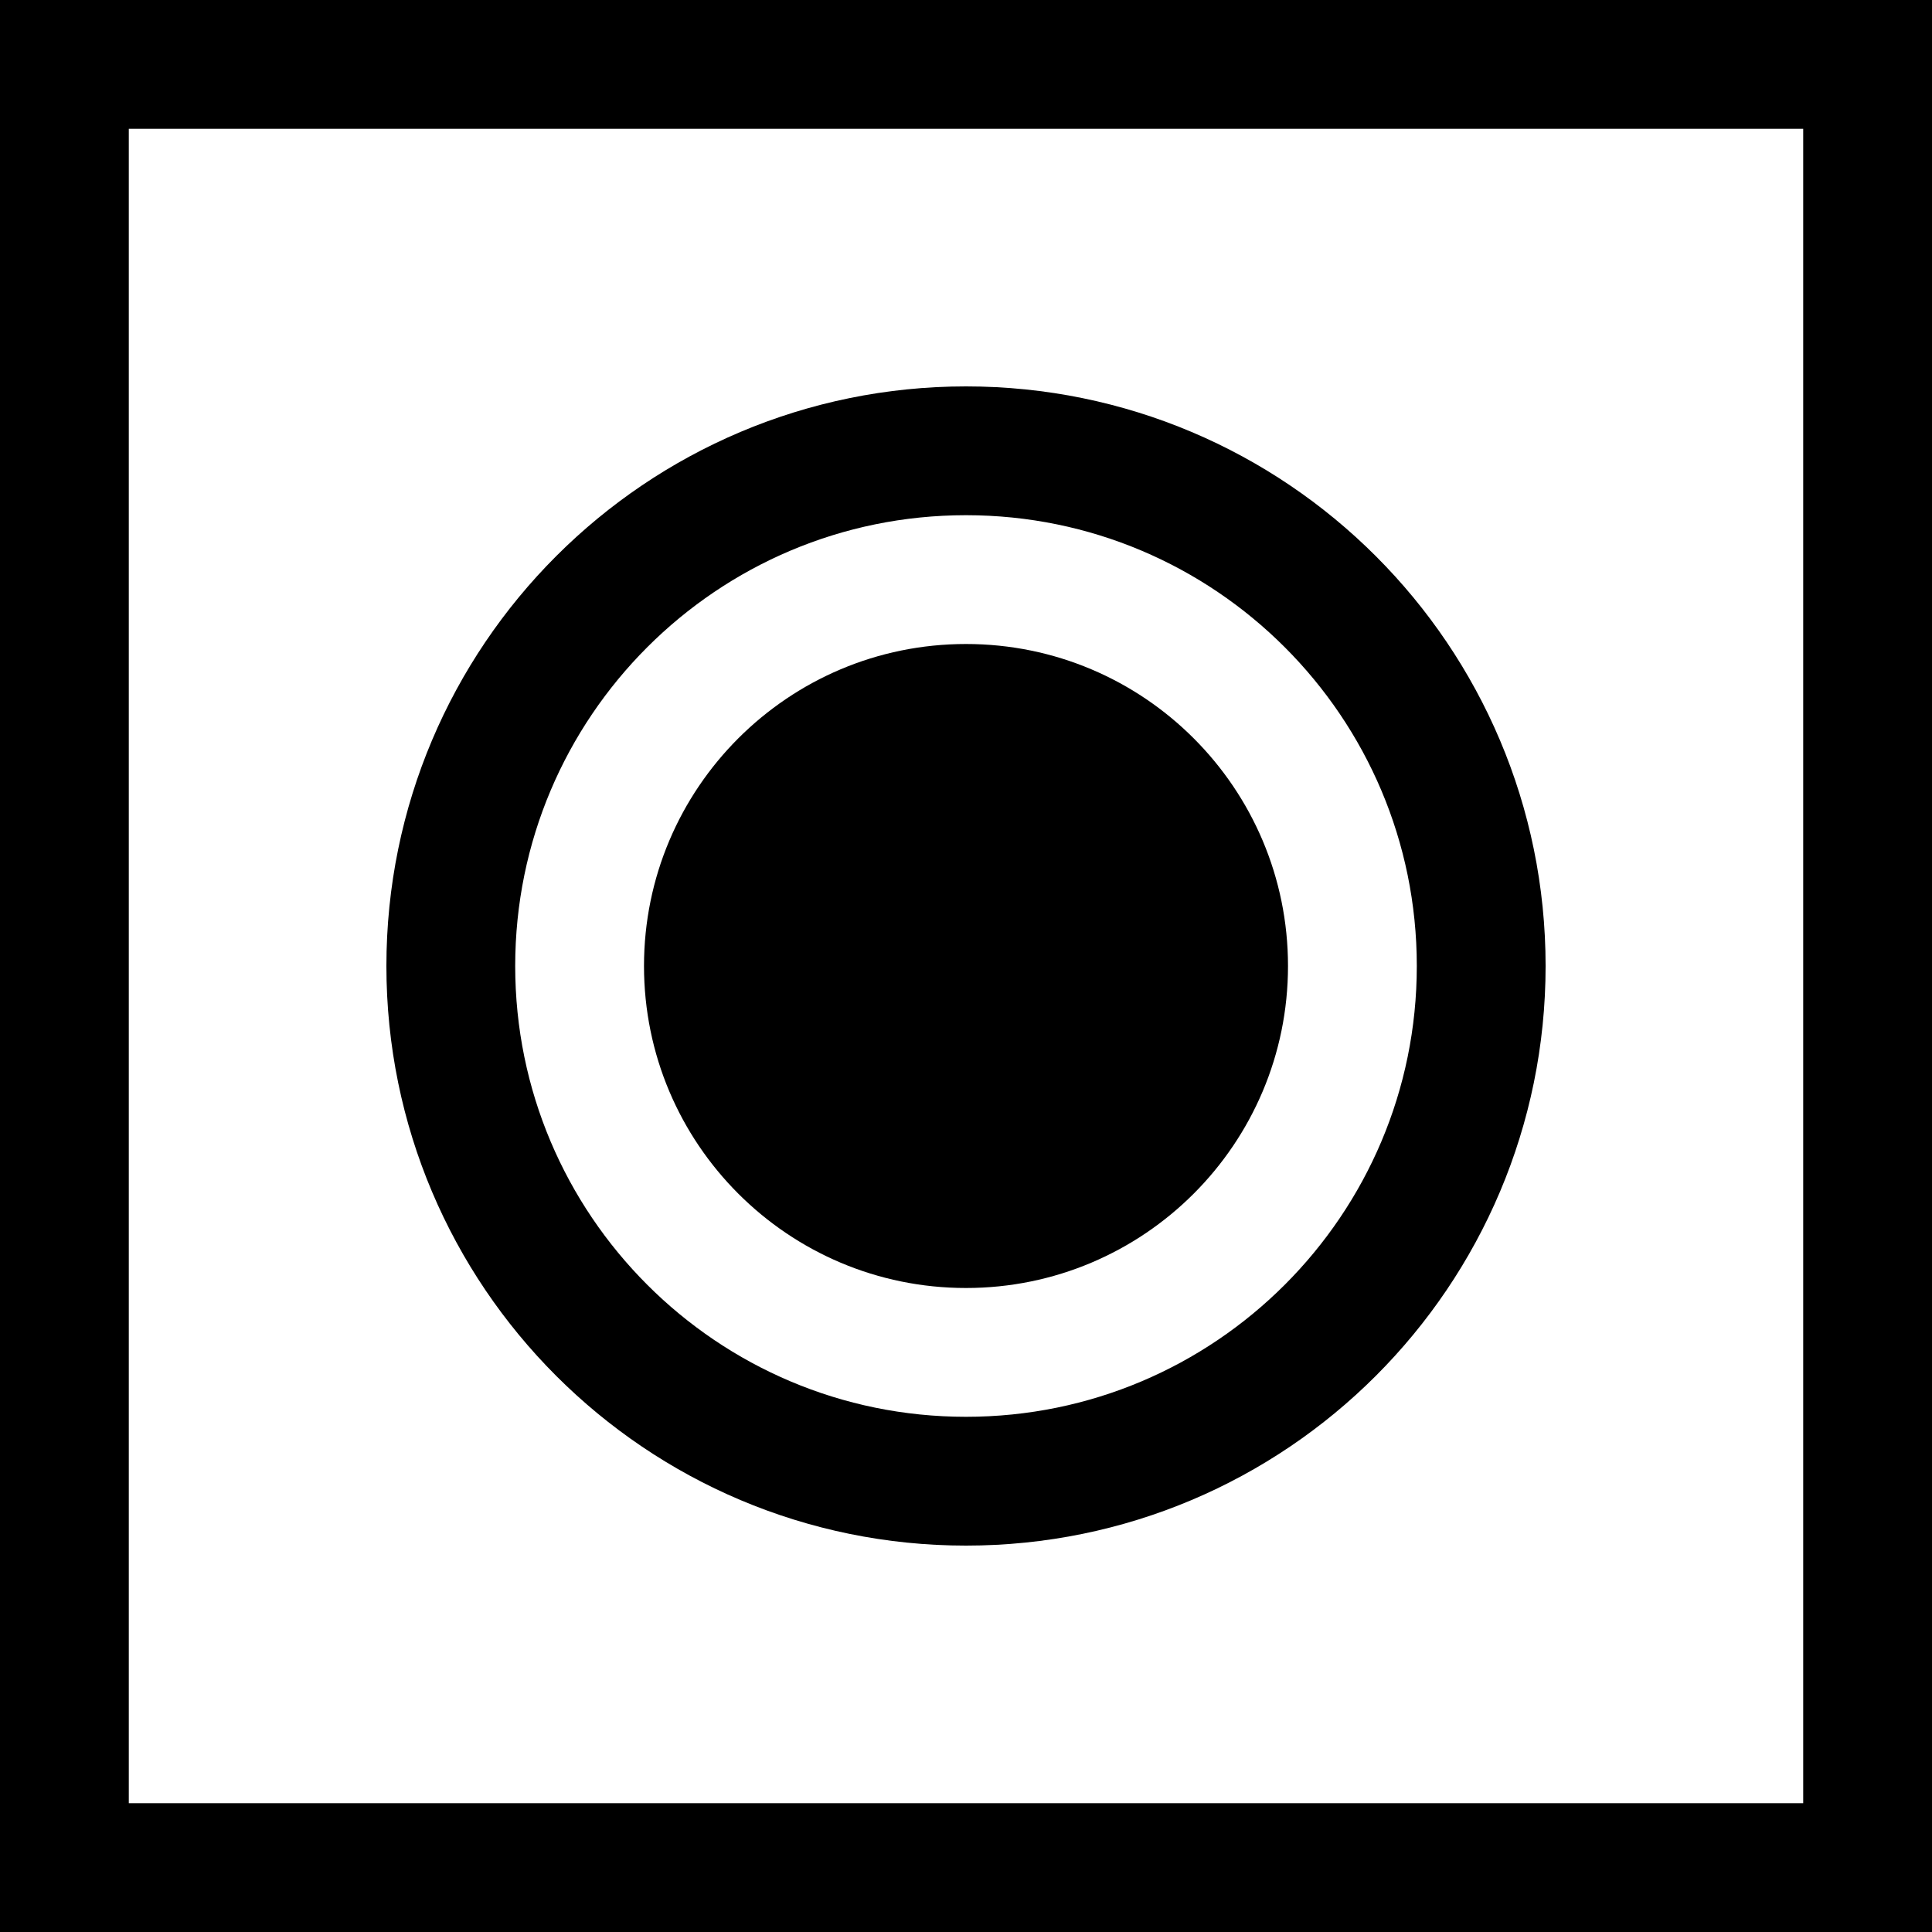
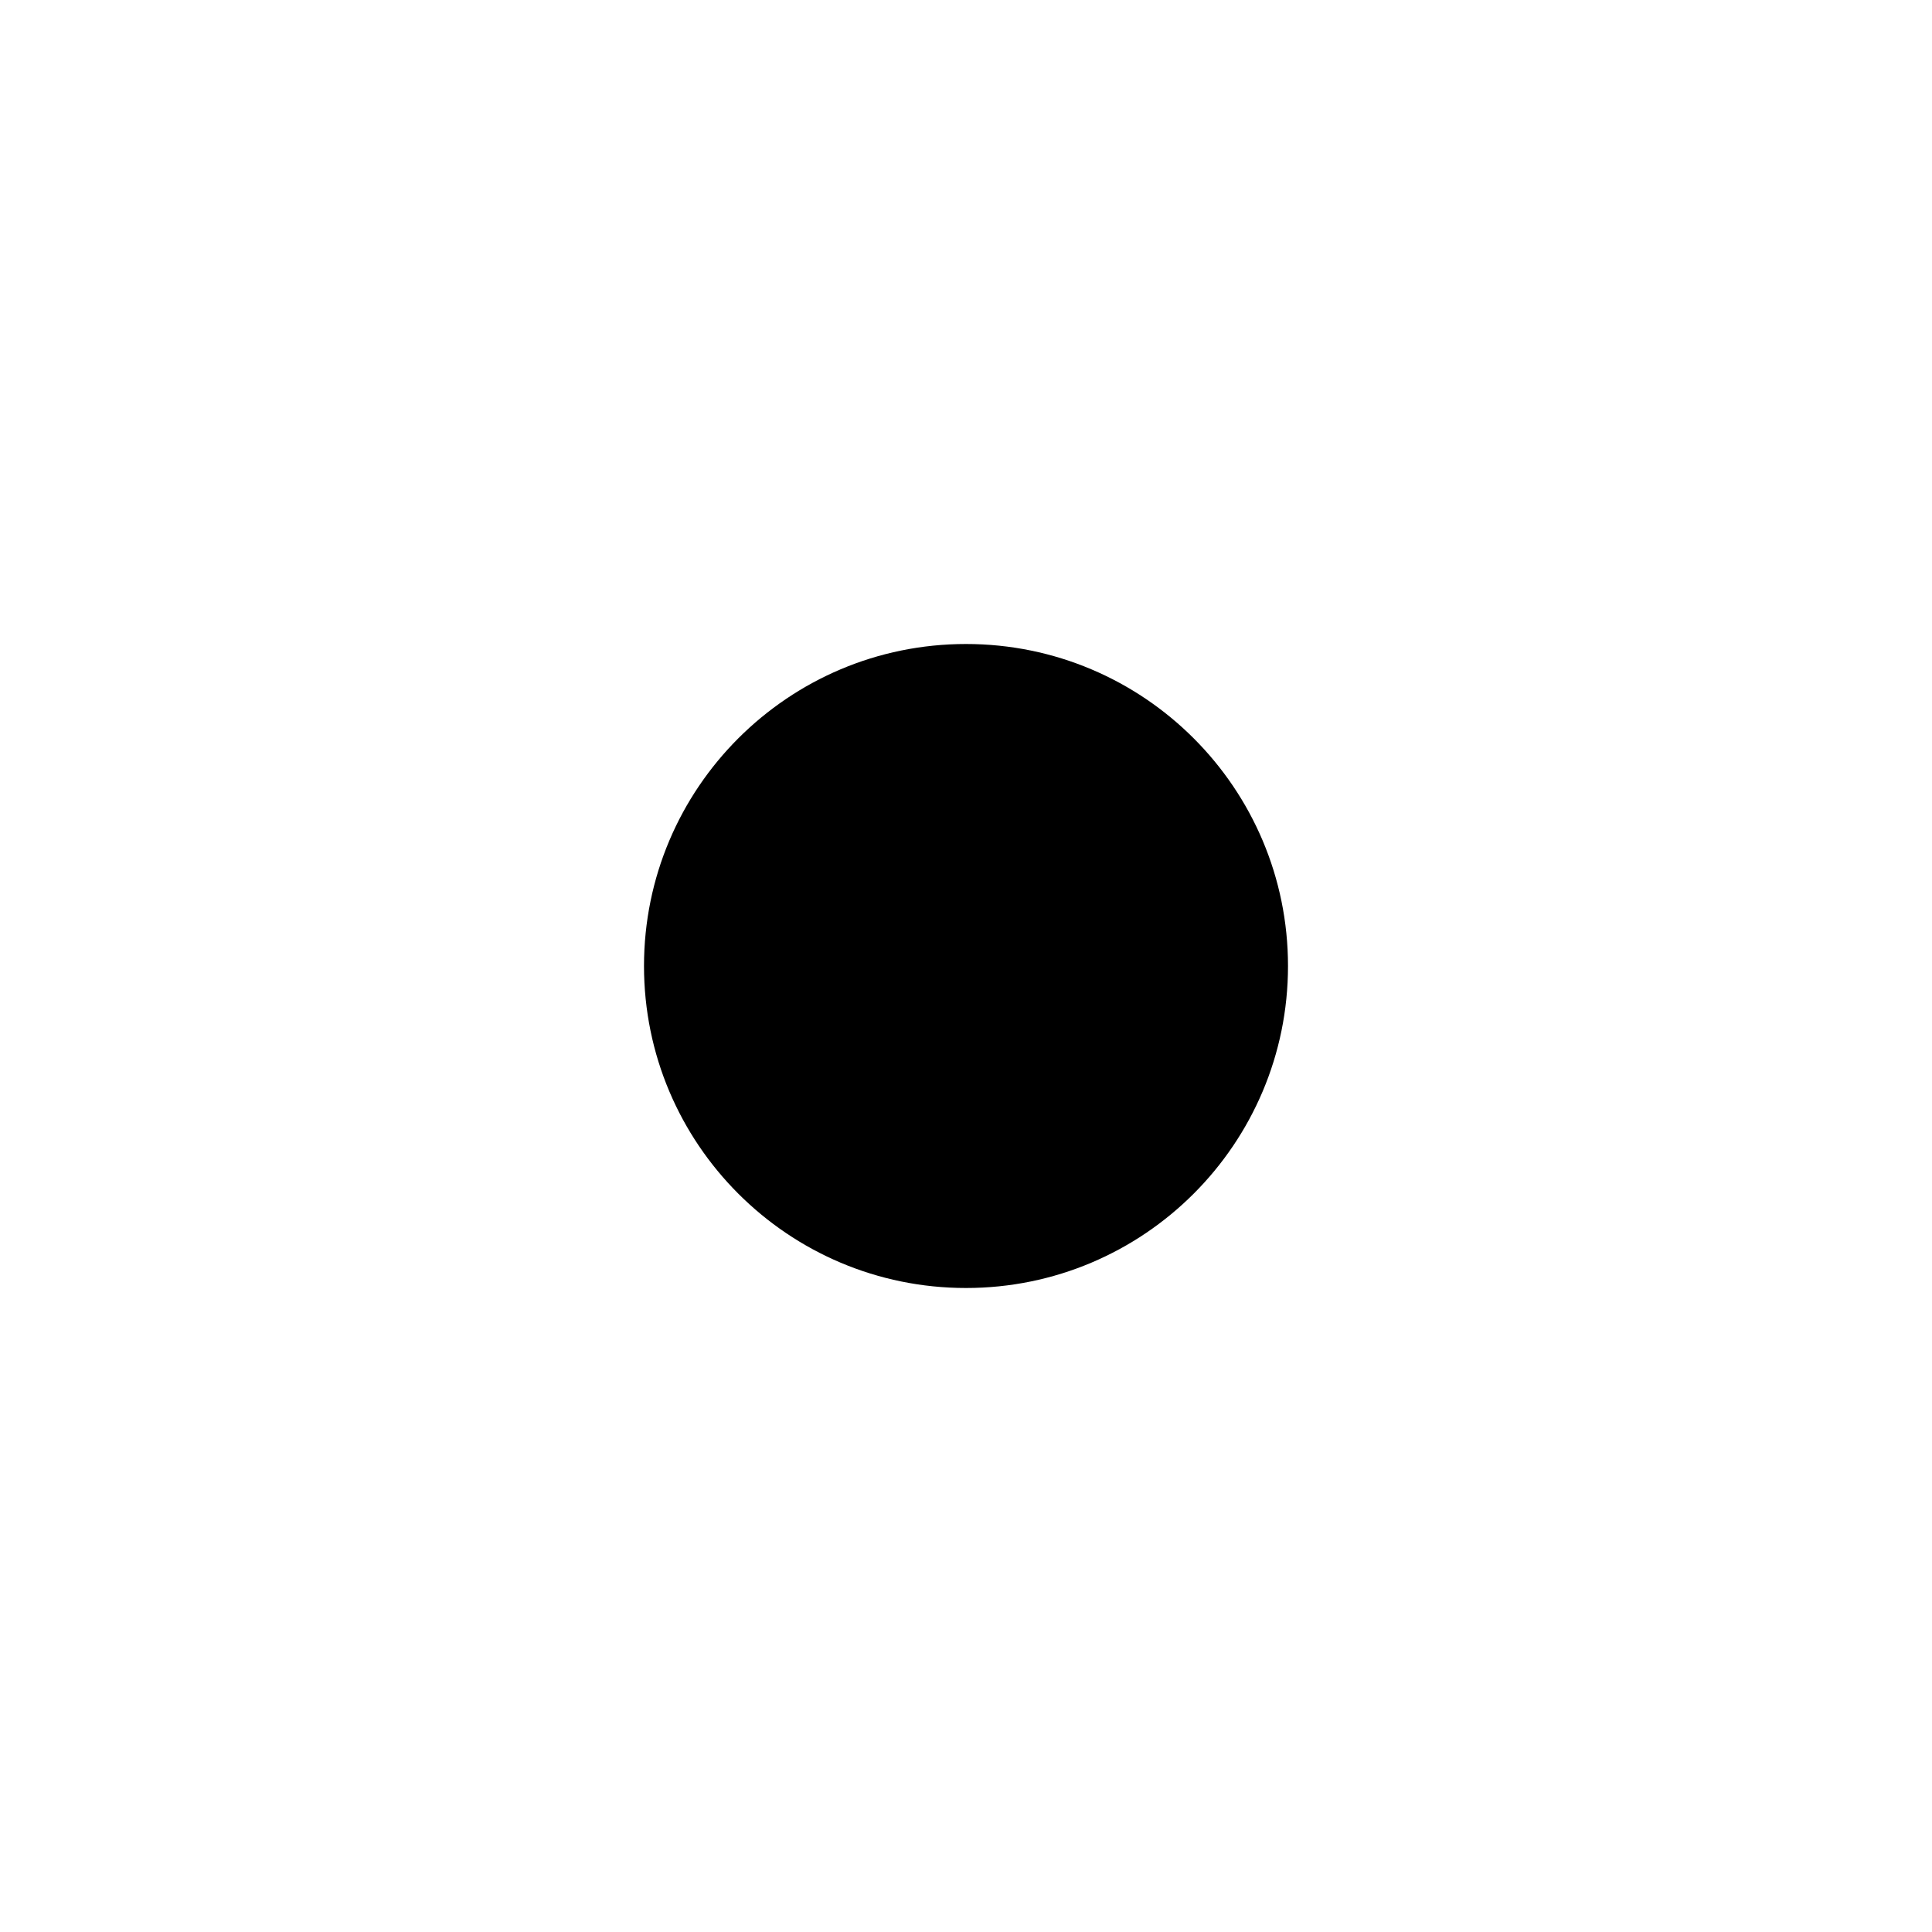
<svg xmlns="http://www.w3.org/2000/svg" width="15px" height="15px" viewBox="0 0 15 15" version="1.1">
-   <g id="Icons" stroke="none" stroke-width="1" fill="none" fill-rule="evenodd">
+   <g id="Icons" stroke-width="1" fill-rule="evenodd">
    <g id="X-Large-Copy-5" transform="translate(-17, -237)">
      <g id="Group-4">
        <g id="Navigation-/-Left-Nav-/-Default-/-Level-2-w-Icon-/-Rest-Copy-5" transform="translate(0, 224)">
          <g id="Group-6" transform="translate(17, 13)">
-             <rect id="Rectangle" stroke="#000000" x="0.5" y="0.5" width="14" height="14" />
-             <circle id="Oval" fill="#000000" cx="7.5" cy="7.5" r="2.5" />
-             <circle id="Oval" stroke="#000000" cx="7.5" cy="7.5" r="4" />
+             <rect id="Rectangle" fill="none" x="0.5" y="0.5" width="14" height="14" />
+             <circle id="Oval" cx="7.5" cy="7.5" r="2.5" />
+             <circle id="Oval" fill="none" cx="7.5" cy="7.5" r="4" />
          </g>
        </g>
      </g>
    </g>
  </g>
</svg>
